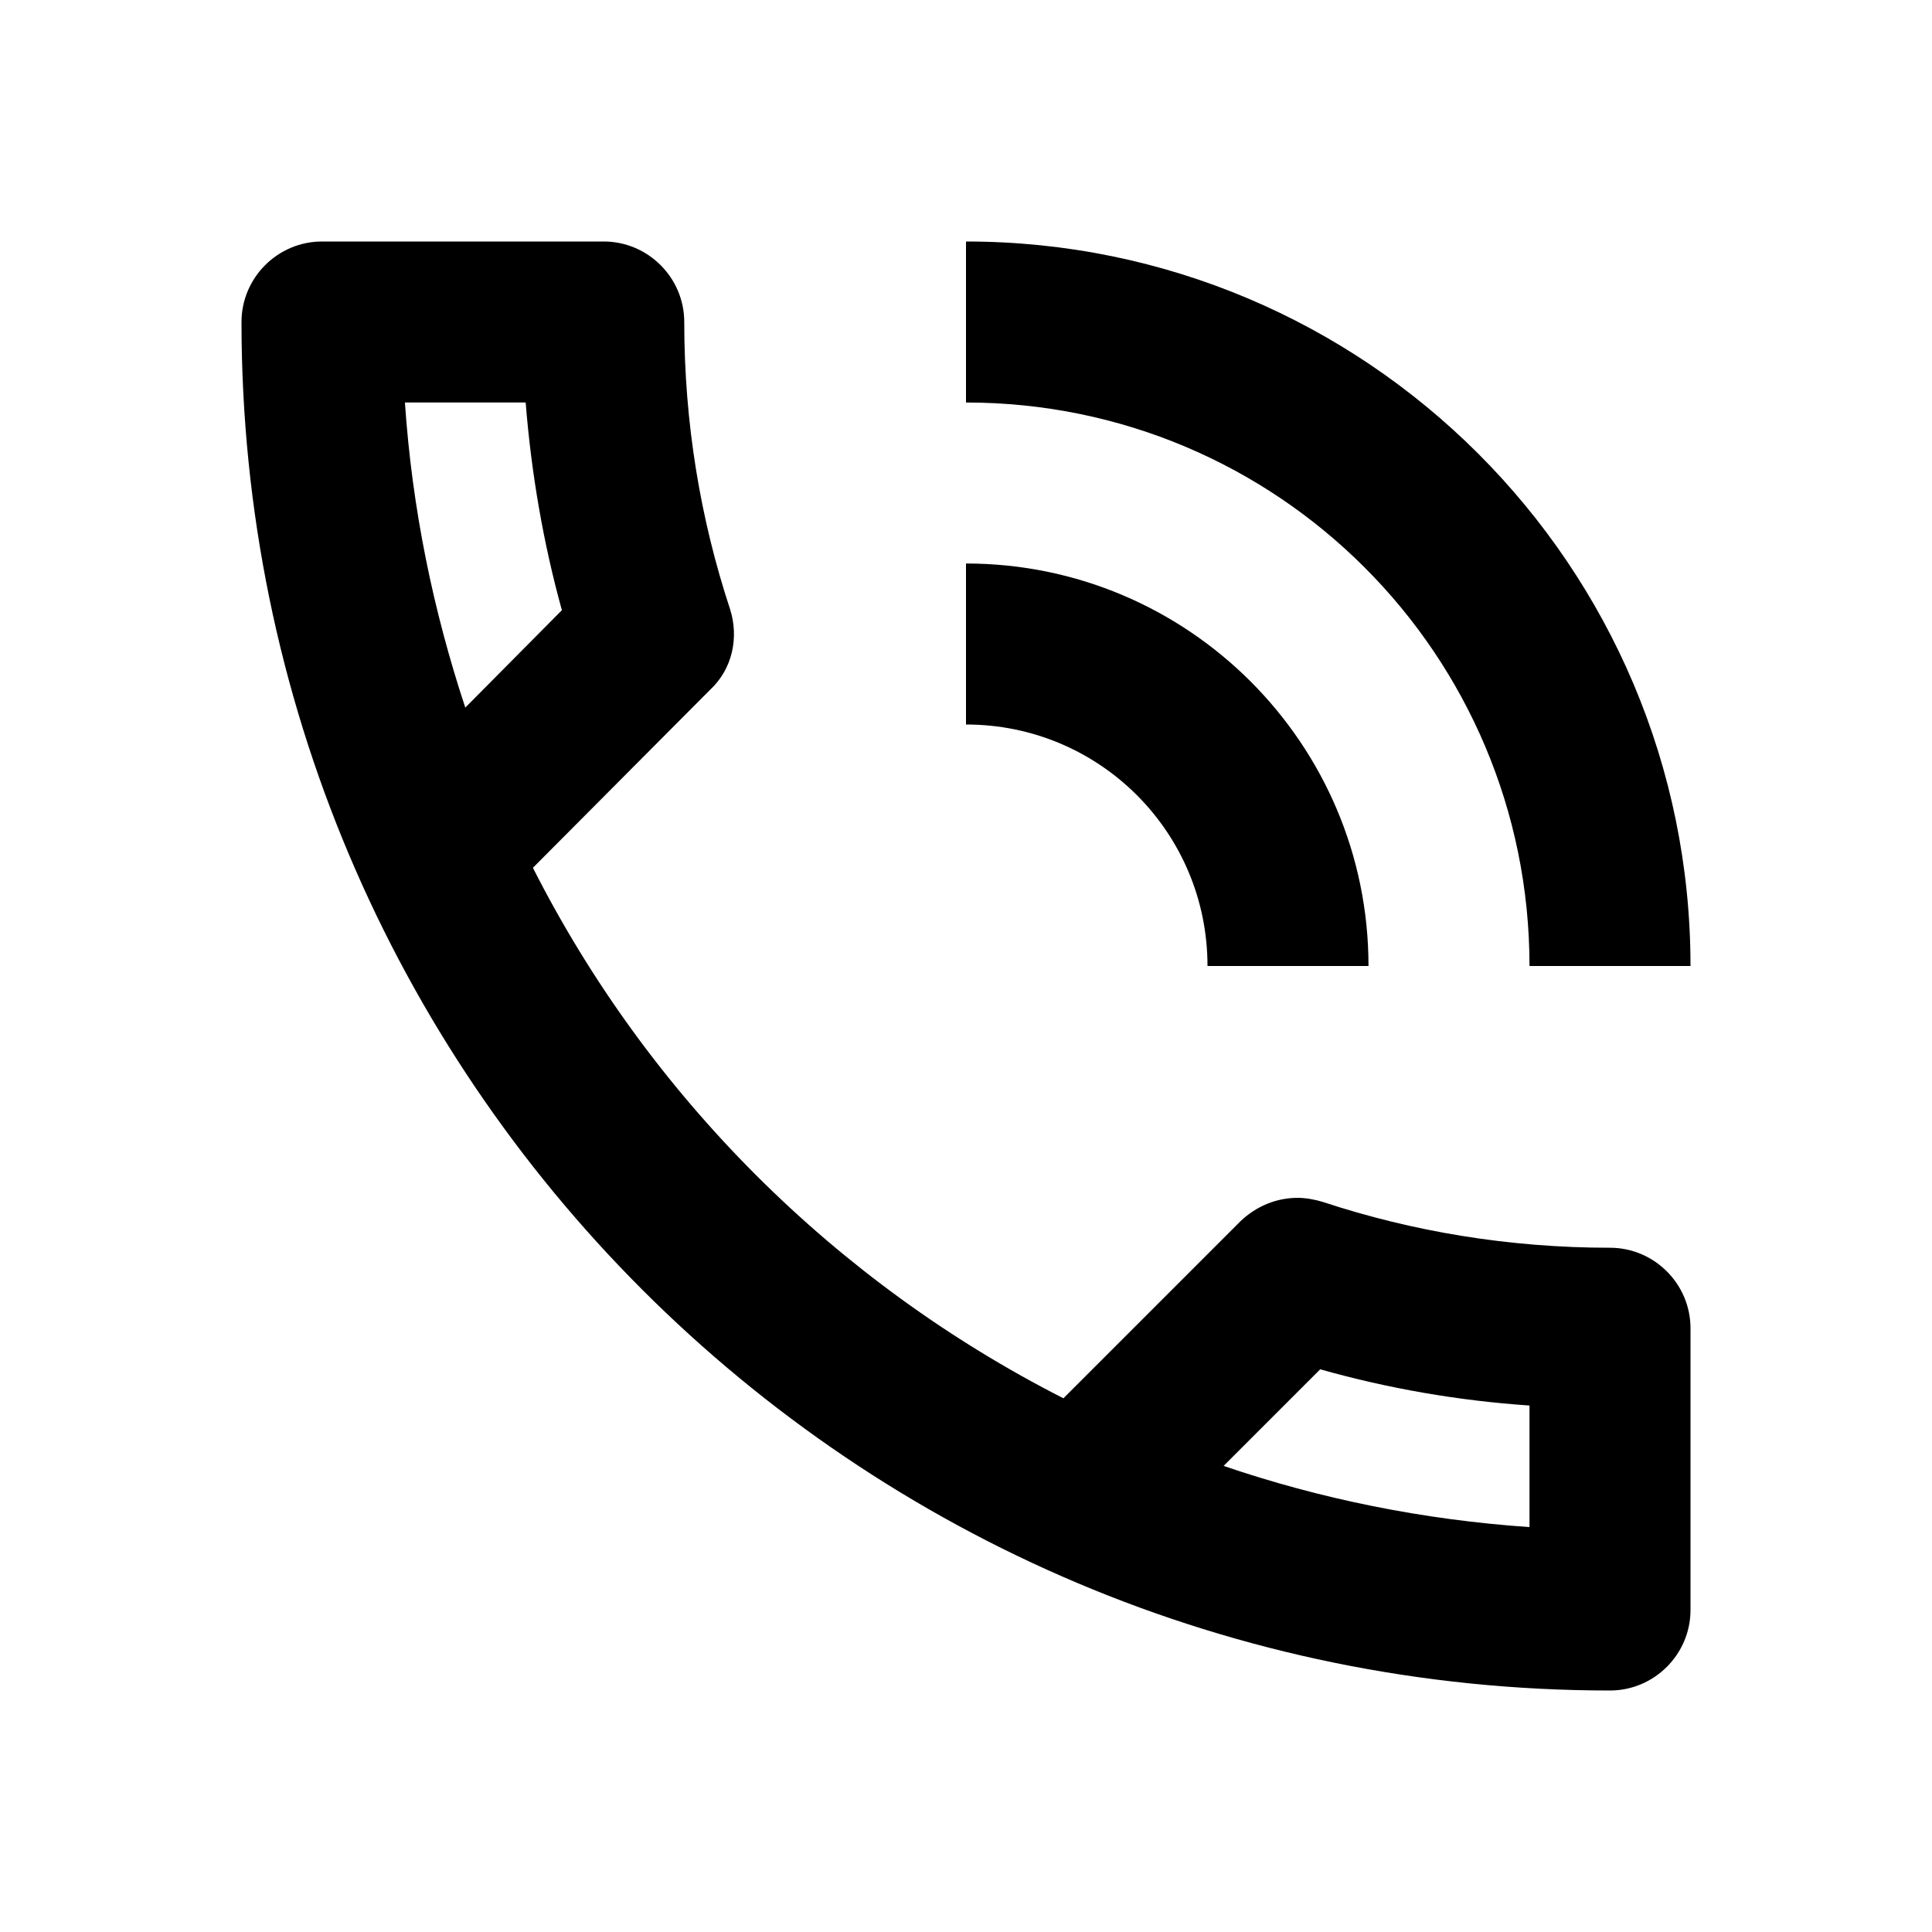
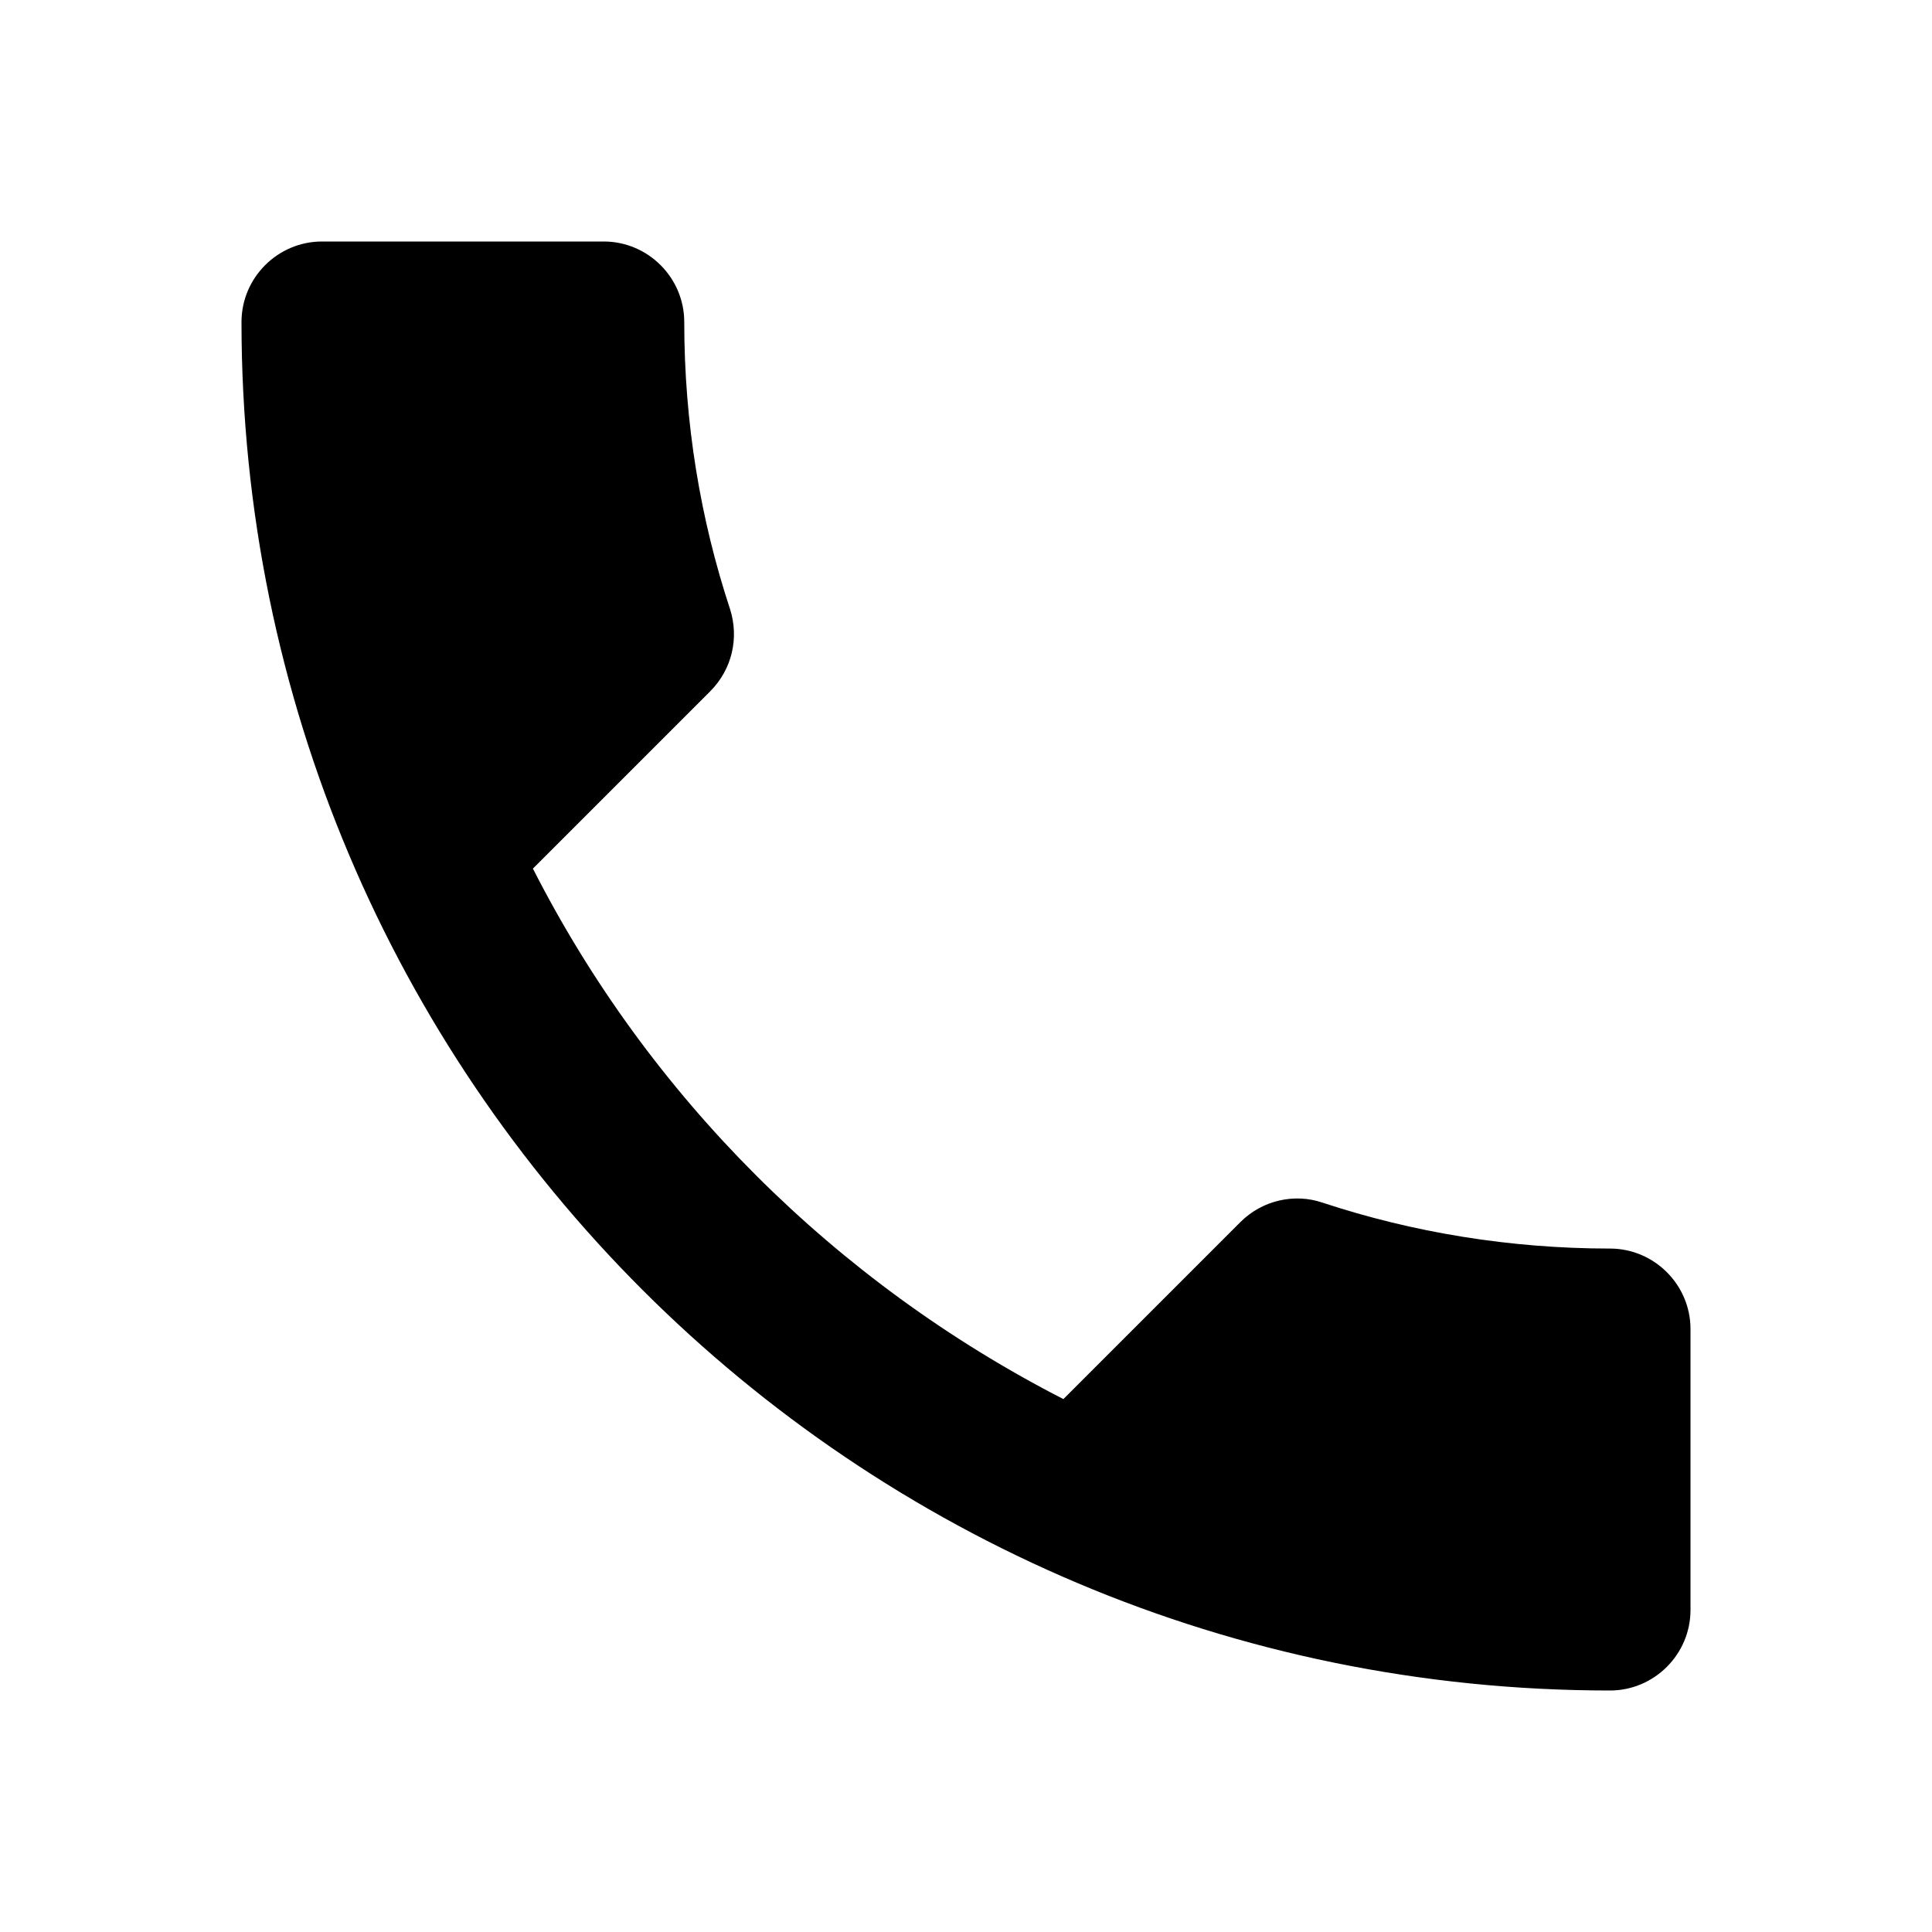
<svg xmlns="http://www.w3.org/2000/svg" width="24" height="24" viewBox="0 0 24 24">
-   <path fill="none" d="M0 0h24v24H0V0z" />
-   <path d="M15 12h2c0-2.76-2.24-5-5-5v2c1.66 0 3 1.34 3 3zm4 0h2c0-4.97-4.03-9-9-9v2c3.87 0 7 3.13 7 7zm1 3.5c-1.25 0-2.45-.2-3.57-.57-.1-.03-.21-.05-.31-.05-.26 0-.51.1-.71.29l-2.2 2.2c-2.83-1.44-5.15-3.75-6.59-6.59l2.2-2.21c.28-.26.36-.65.25-1C8.7 6.45 8.5 5.25 8.5 4c0-.55-.45-1-1-1H4c-.55 0-1 .45-1 1 0 9.39 7.61 17 17 17 .55 0 1-.45 1-1v-3.5c0-.55-.45-1-1-1zM5.03 5h1.5c.07.88.22 1.75.45 2.58l-1.2 1.21c-.4-1.21-.66-2.47-.75-3.79zM19 18.97c-1.32-.09-2.6-.35-3.8-.76l1.2-1.2c.85.24 1.72.39 2.6.45v1.51z" />
+   <path d="M0 0h24v24H0z" fill="none" />
+   <path d="M6.62 10.79c1.44 2.83 3.76 5.14 6.59 6.59l2.2-2.2c.27-.27.67-.36 1.02-.24 1.12.37 2.33.57 3.57.57.55 0 1 .45 1 1V20c0 .55-.45 1-1 1-9.39 0-17-7.61-17-17 0-.55.45-1 1-1h3.5c.55 0 1 .45 1 1 0 1.25.2 2.45.57 3.57.11.35.03.74-.25 1.02l-2.2 2.2z" />
</svg>
